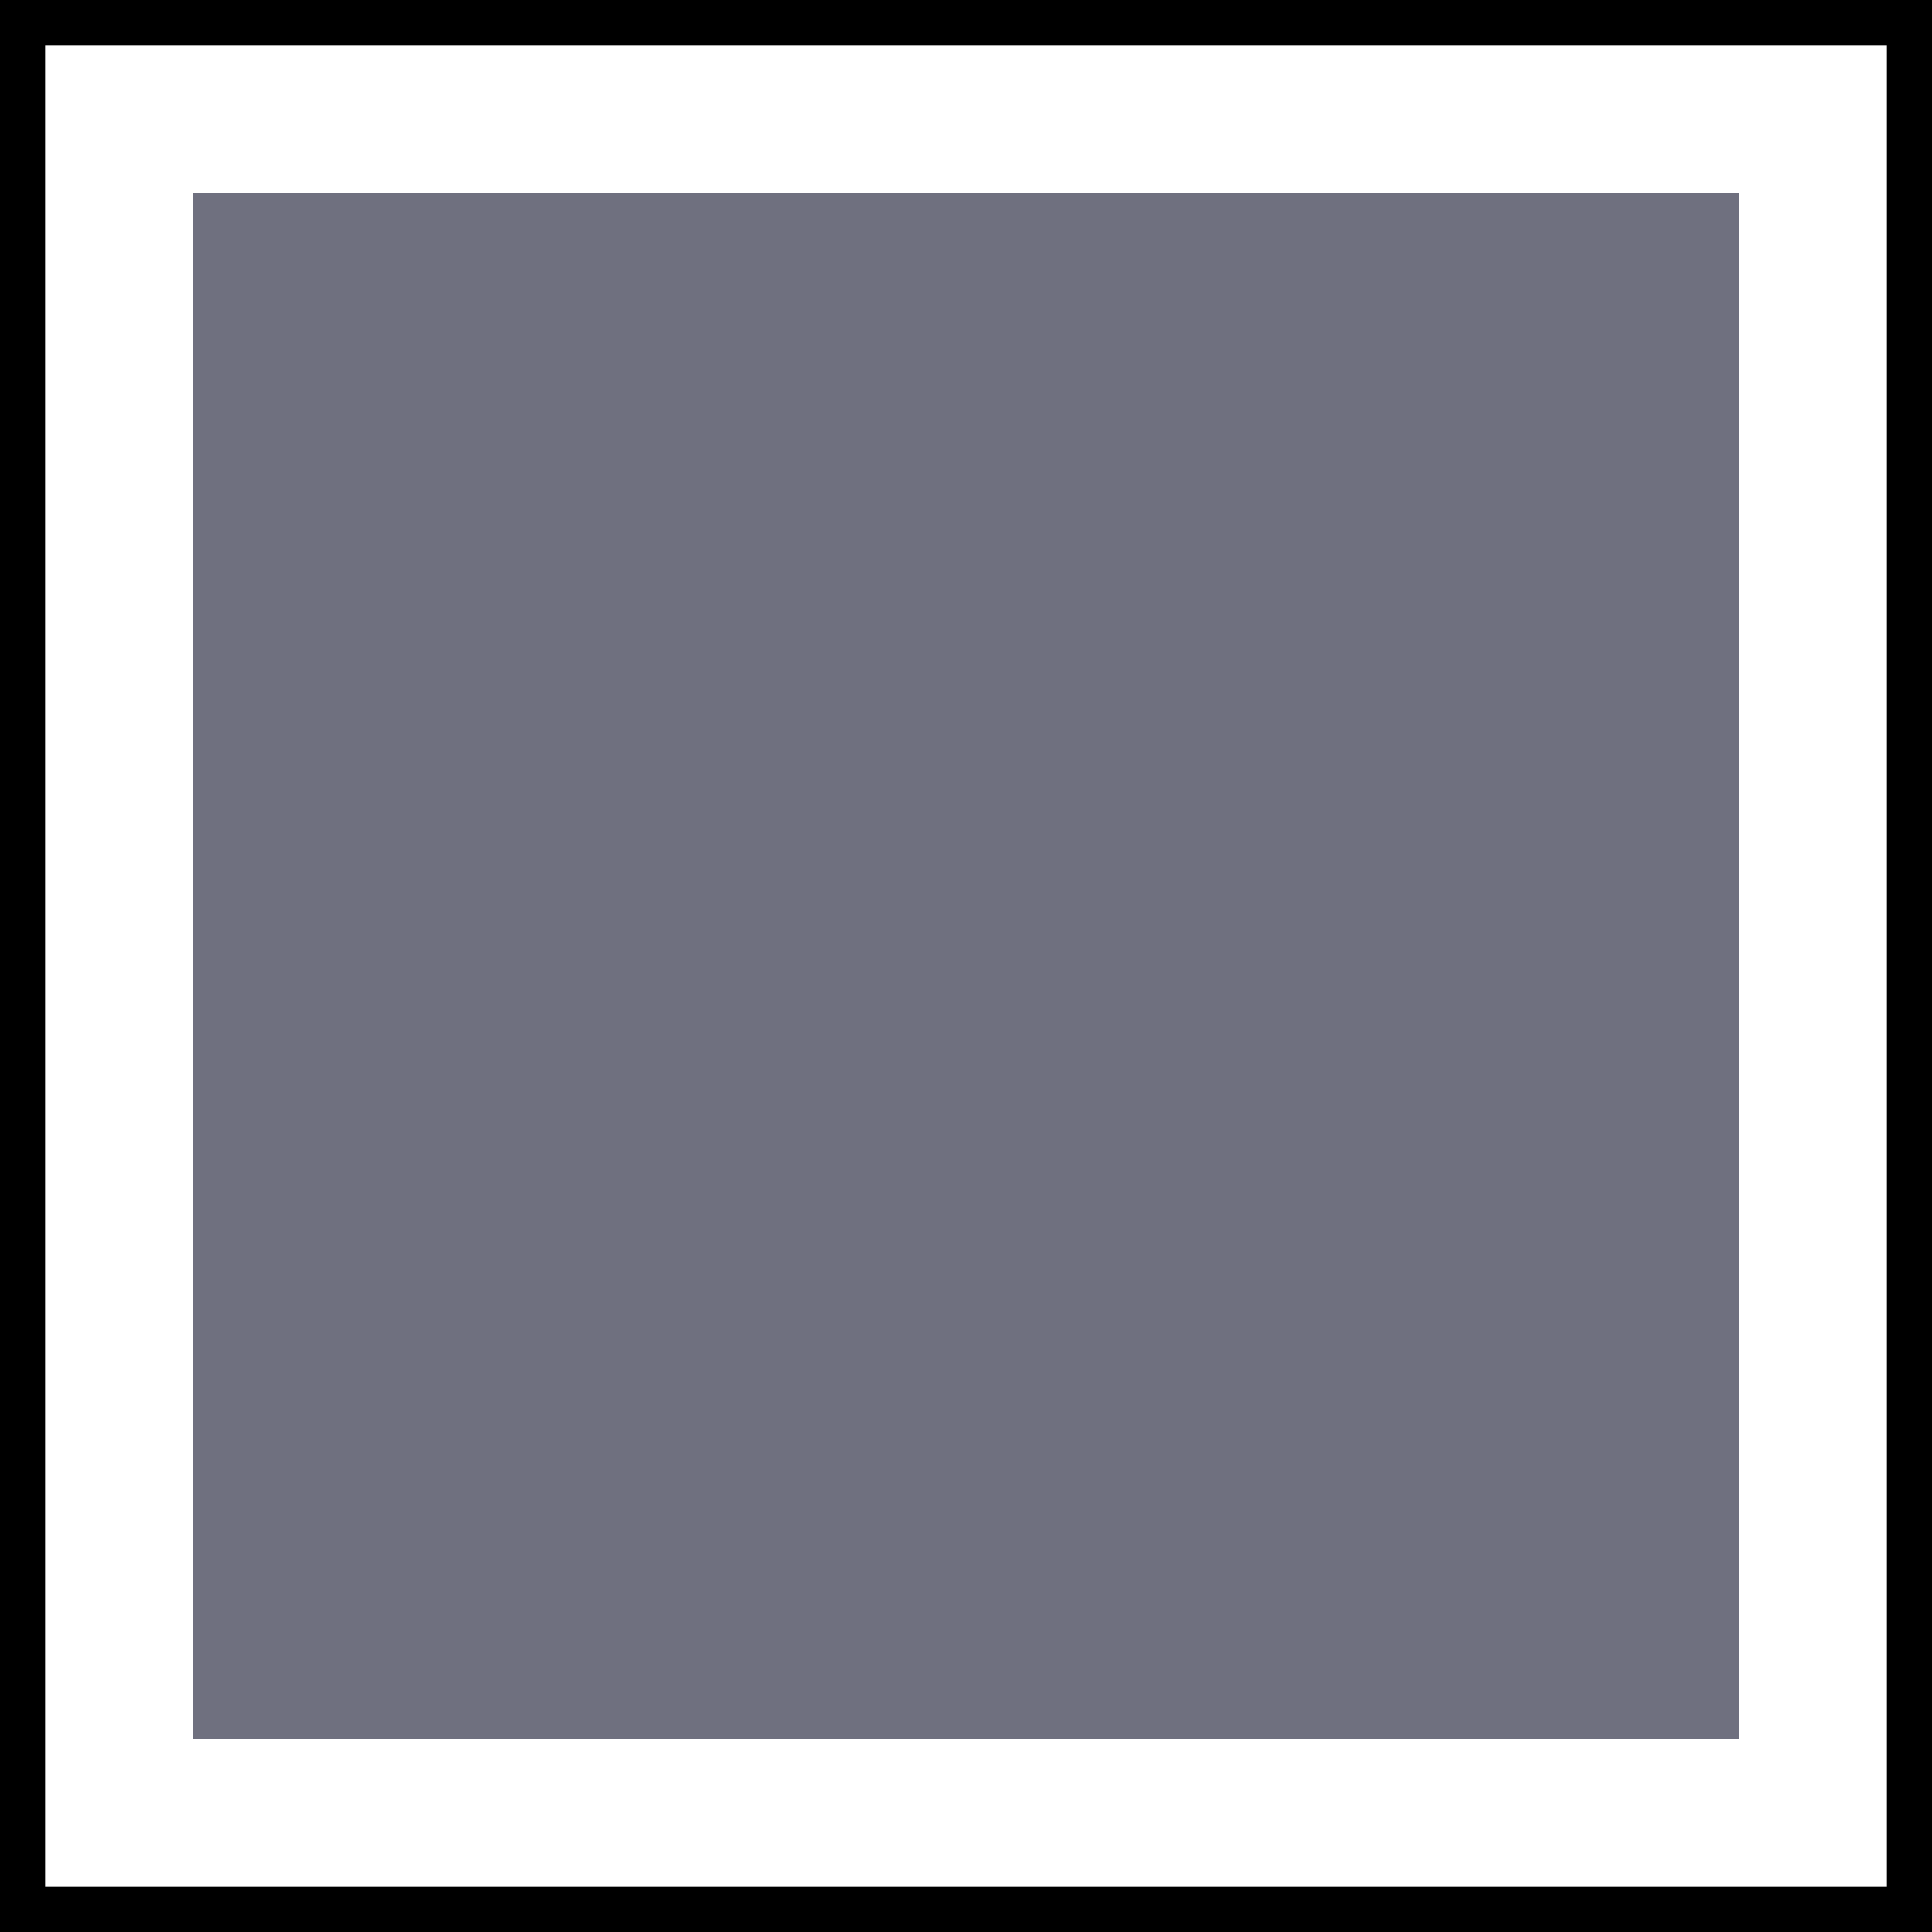
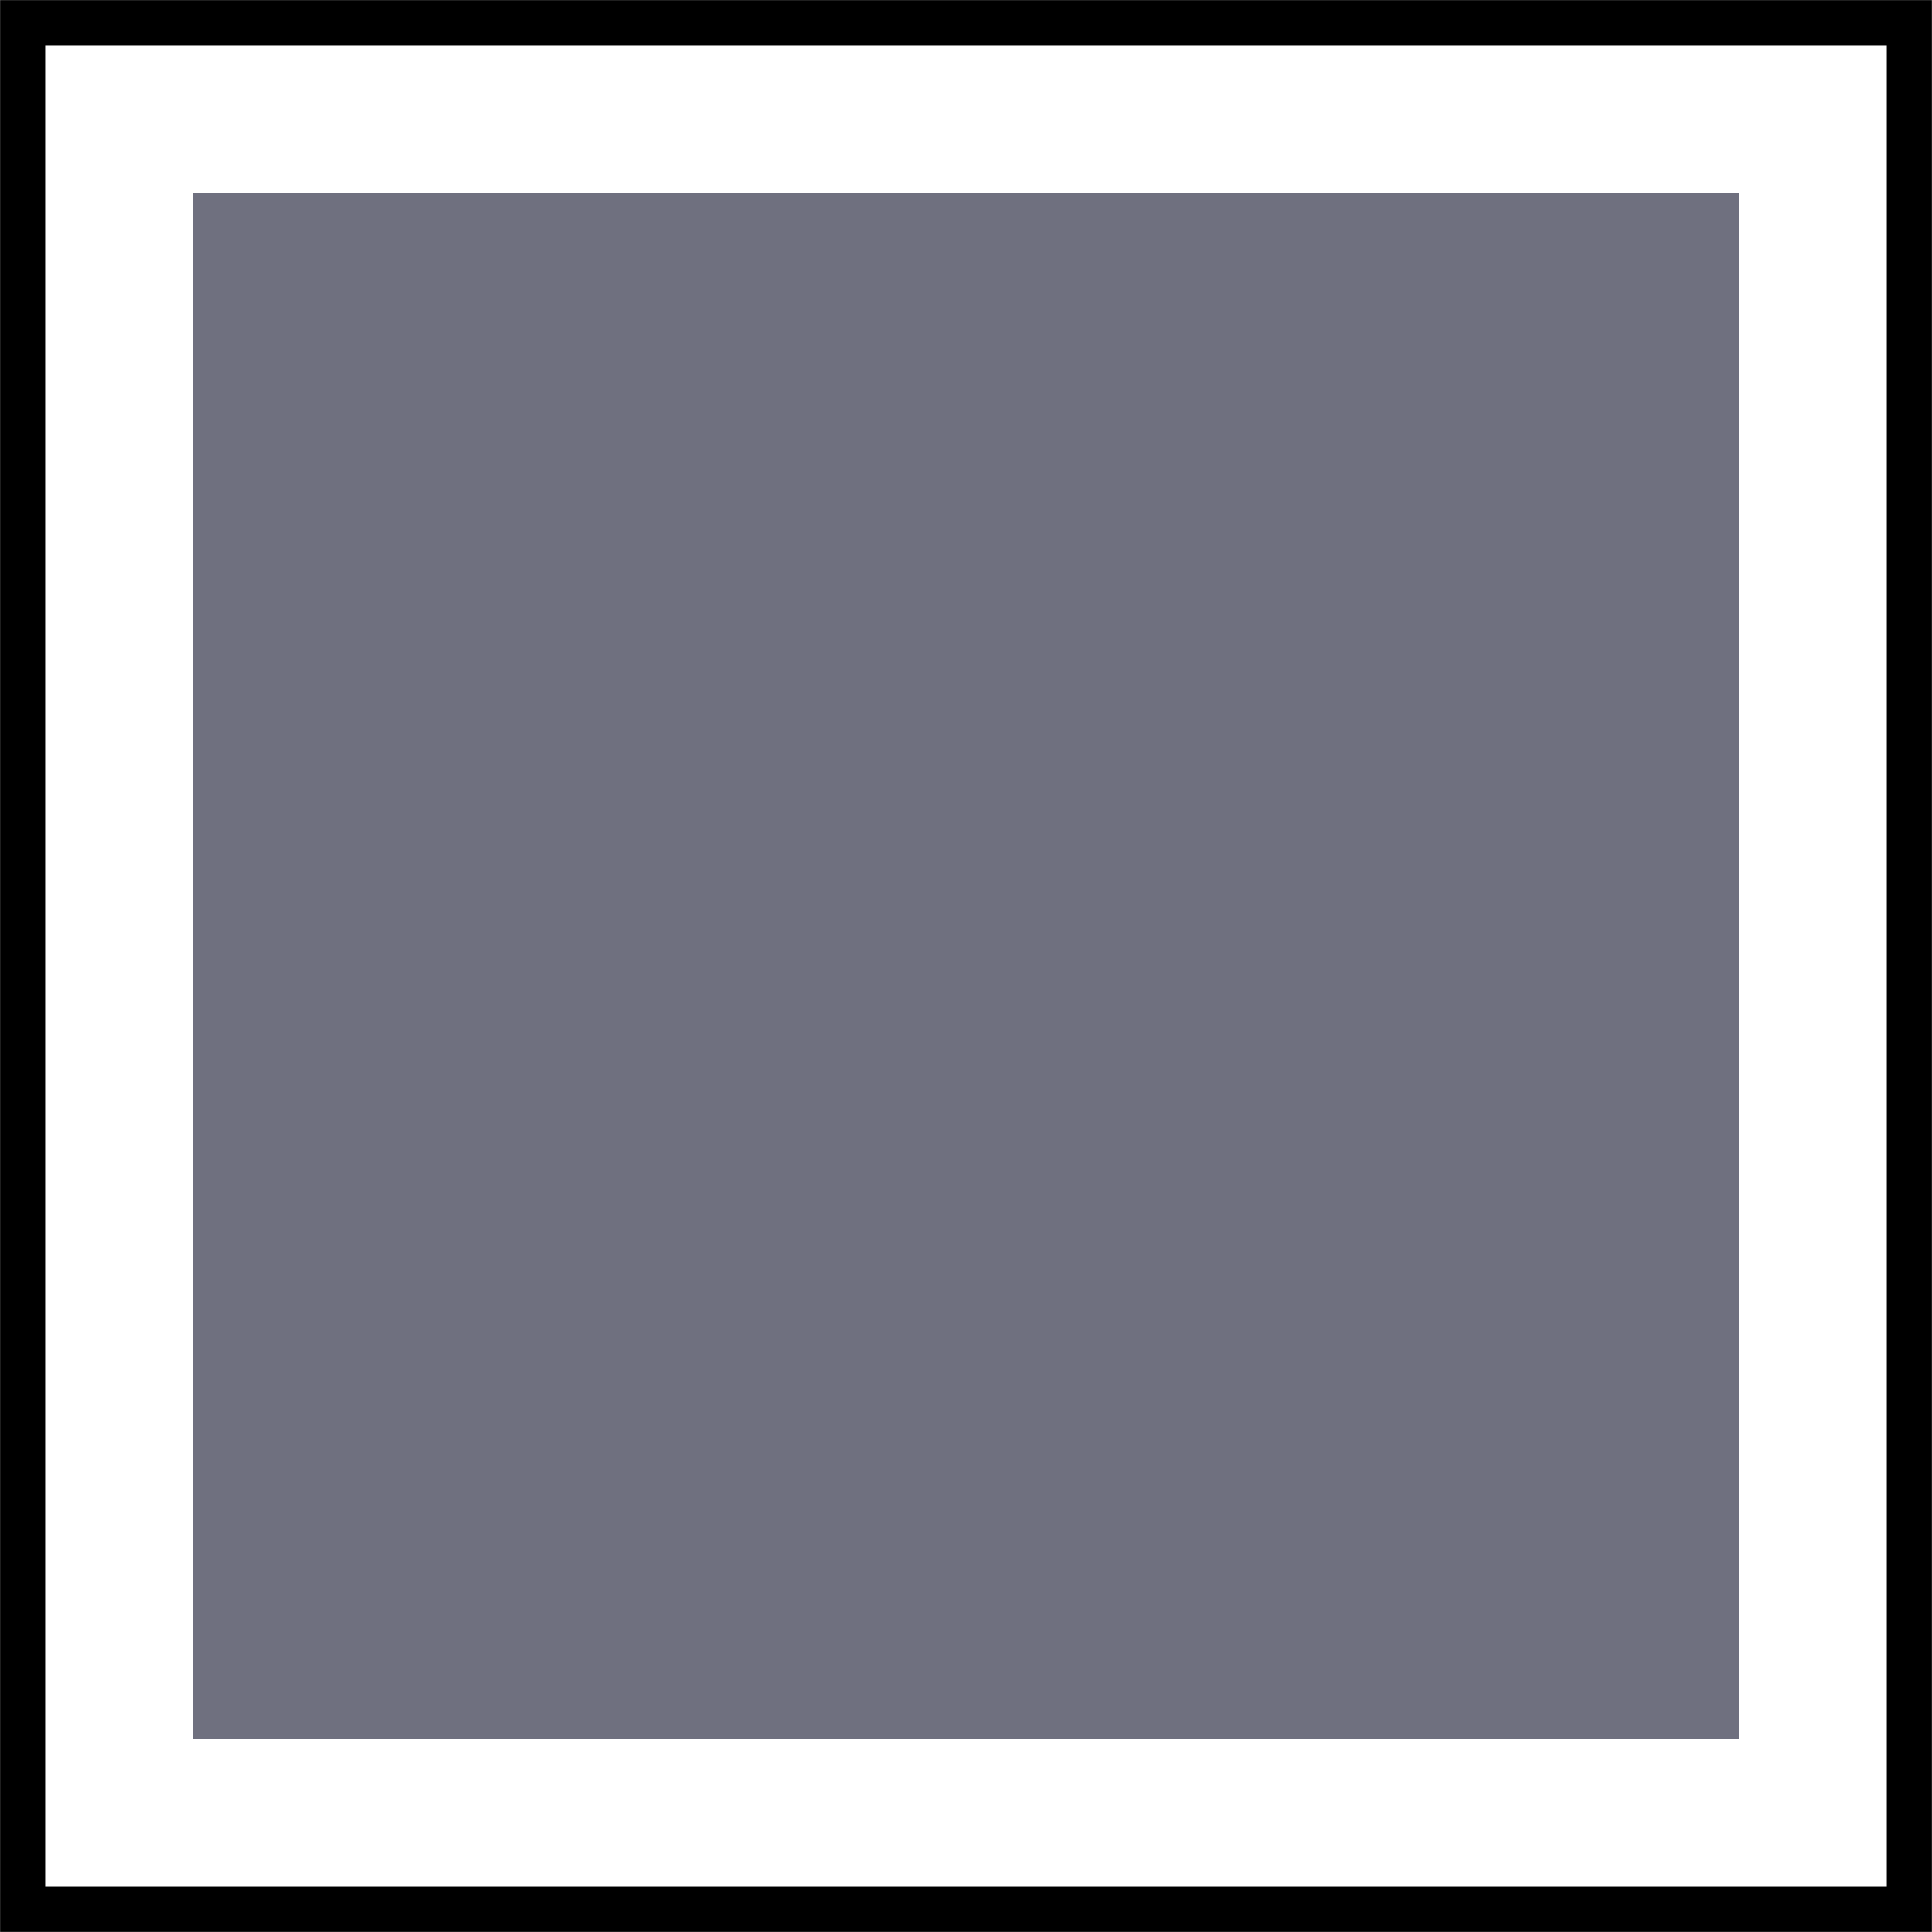
- <svg xmlns="http://www.w3.org/2000/svg" width="60" height="60" viewBox="0 0 60 60" fill="none">
-   <rect x="6" y="6" width="48" height="48" fill="#6F707F" />
-   <rect x="0.7" y="0.7" width="58.6" height="58.6" stroke="black" stroke-width="1.4" />
+ <svg xmlns="http://www.w3.org/2000/svg" width="35px" height="px" viewBox="0 0 35 35" version="1.1">
+   <g id="surface1">
+     <path style=" stroke:none;fill-rule:nonzero;fill:rgb(43.529%,43.922%,49.804%);fill-opacity:1;" d="M 3.5 3.5 L 31.5 3.5 L 31.5 31.5 L 3.5 31.5 Z M 3.5 3.5 " />
+     <path style="fill:none;stroke-width:1.4;stroke-linecap:butt;stroke-linejoin:miter;stroke:rgb(0%,0%,0%);stroke-opacity:1;stroke-miterlimit:4;" d="M 0.703 0.703 L 59.297 0.703 L 59.297 59.297 L 0.703 59.297 Z M 0.703 0.703 " transform="matrix(0.583333,0,0,0.583333,0,0)" />
+   </g>
</svg>
